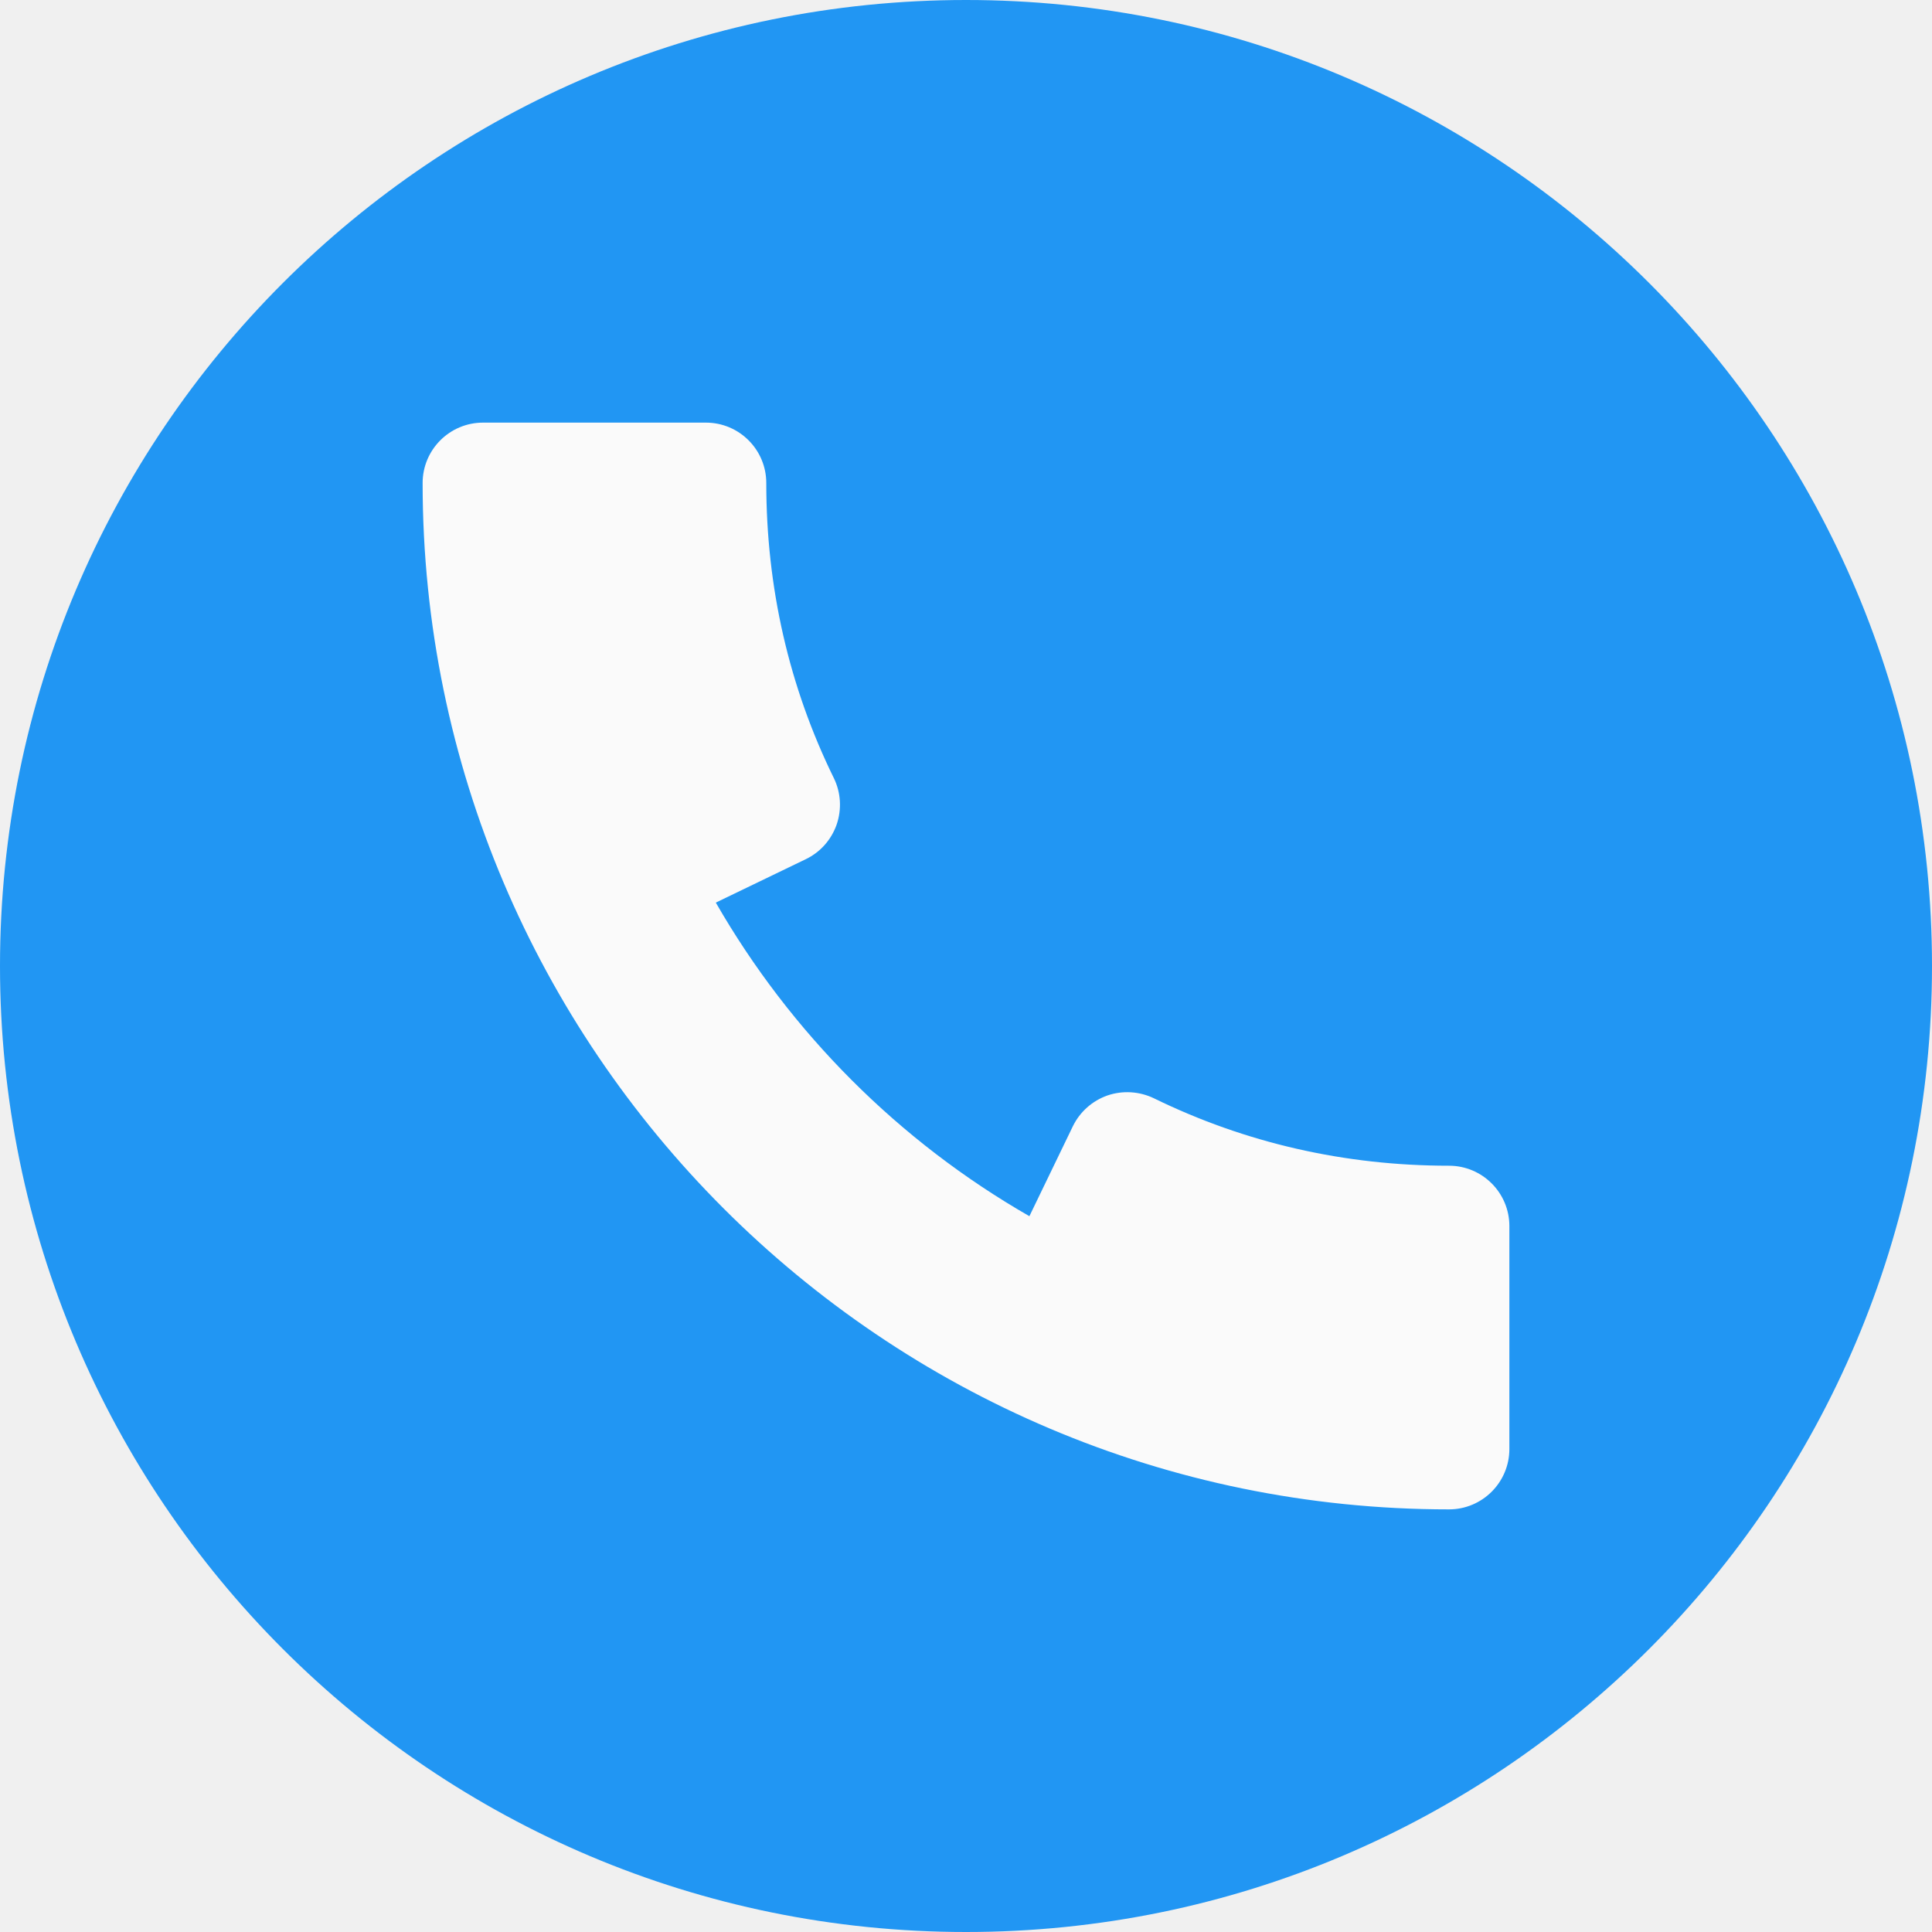
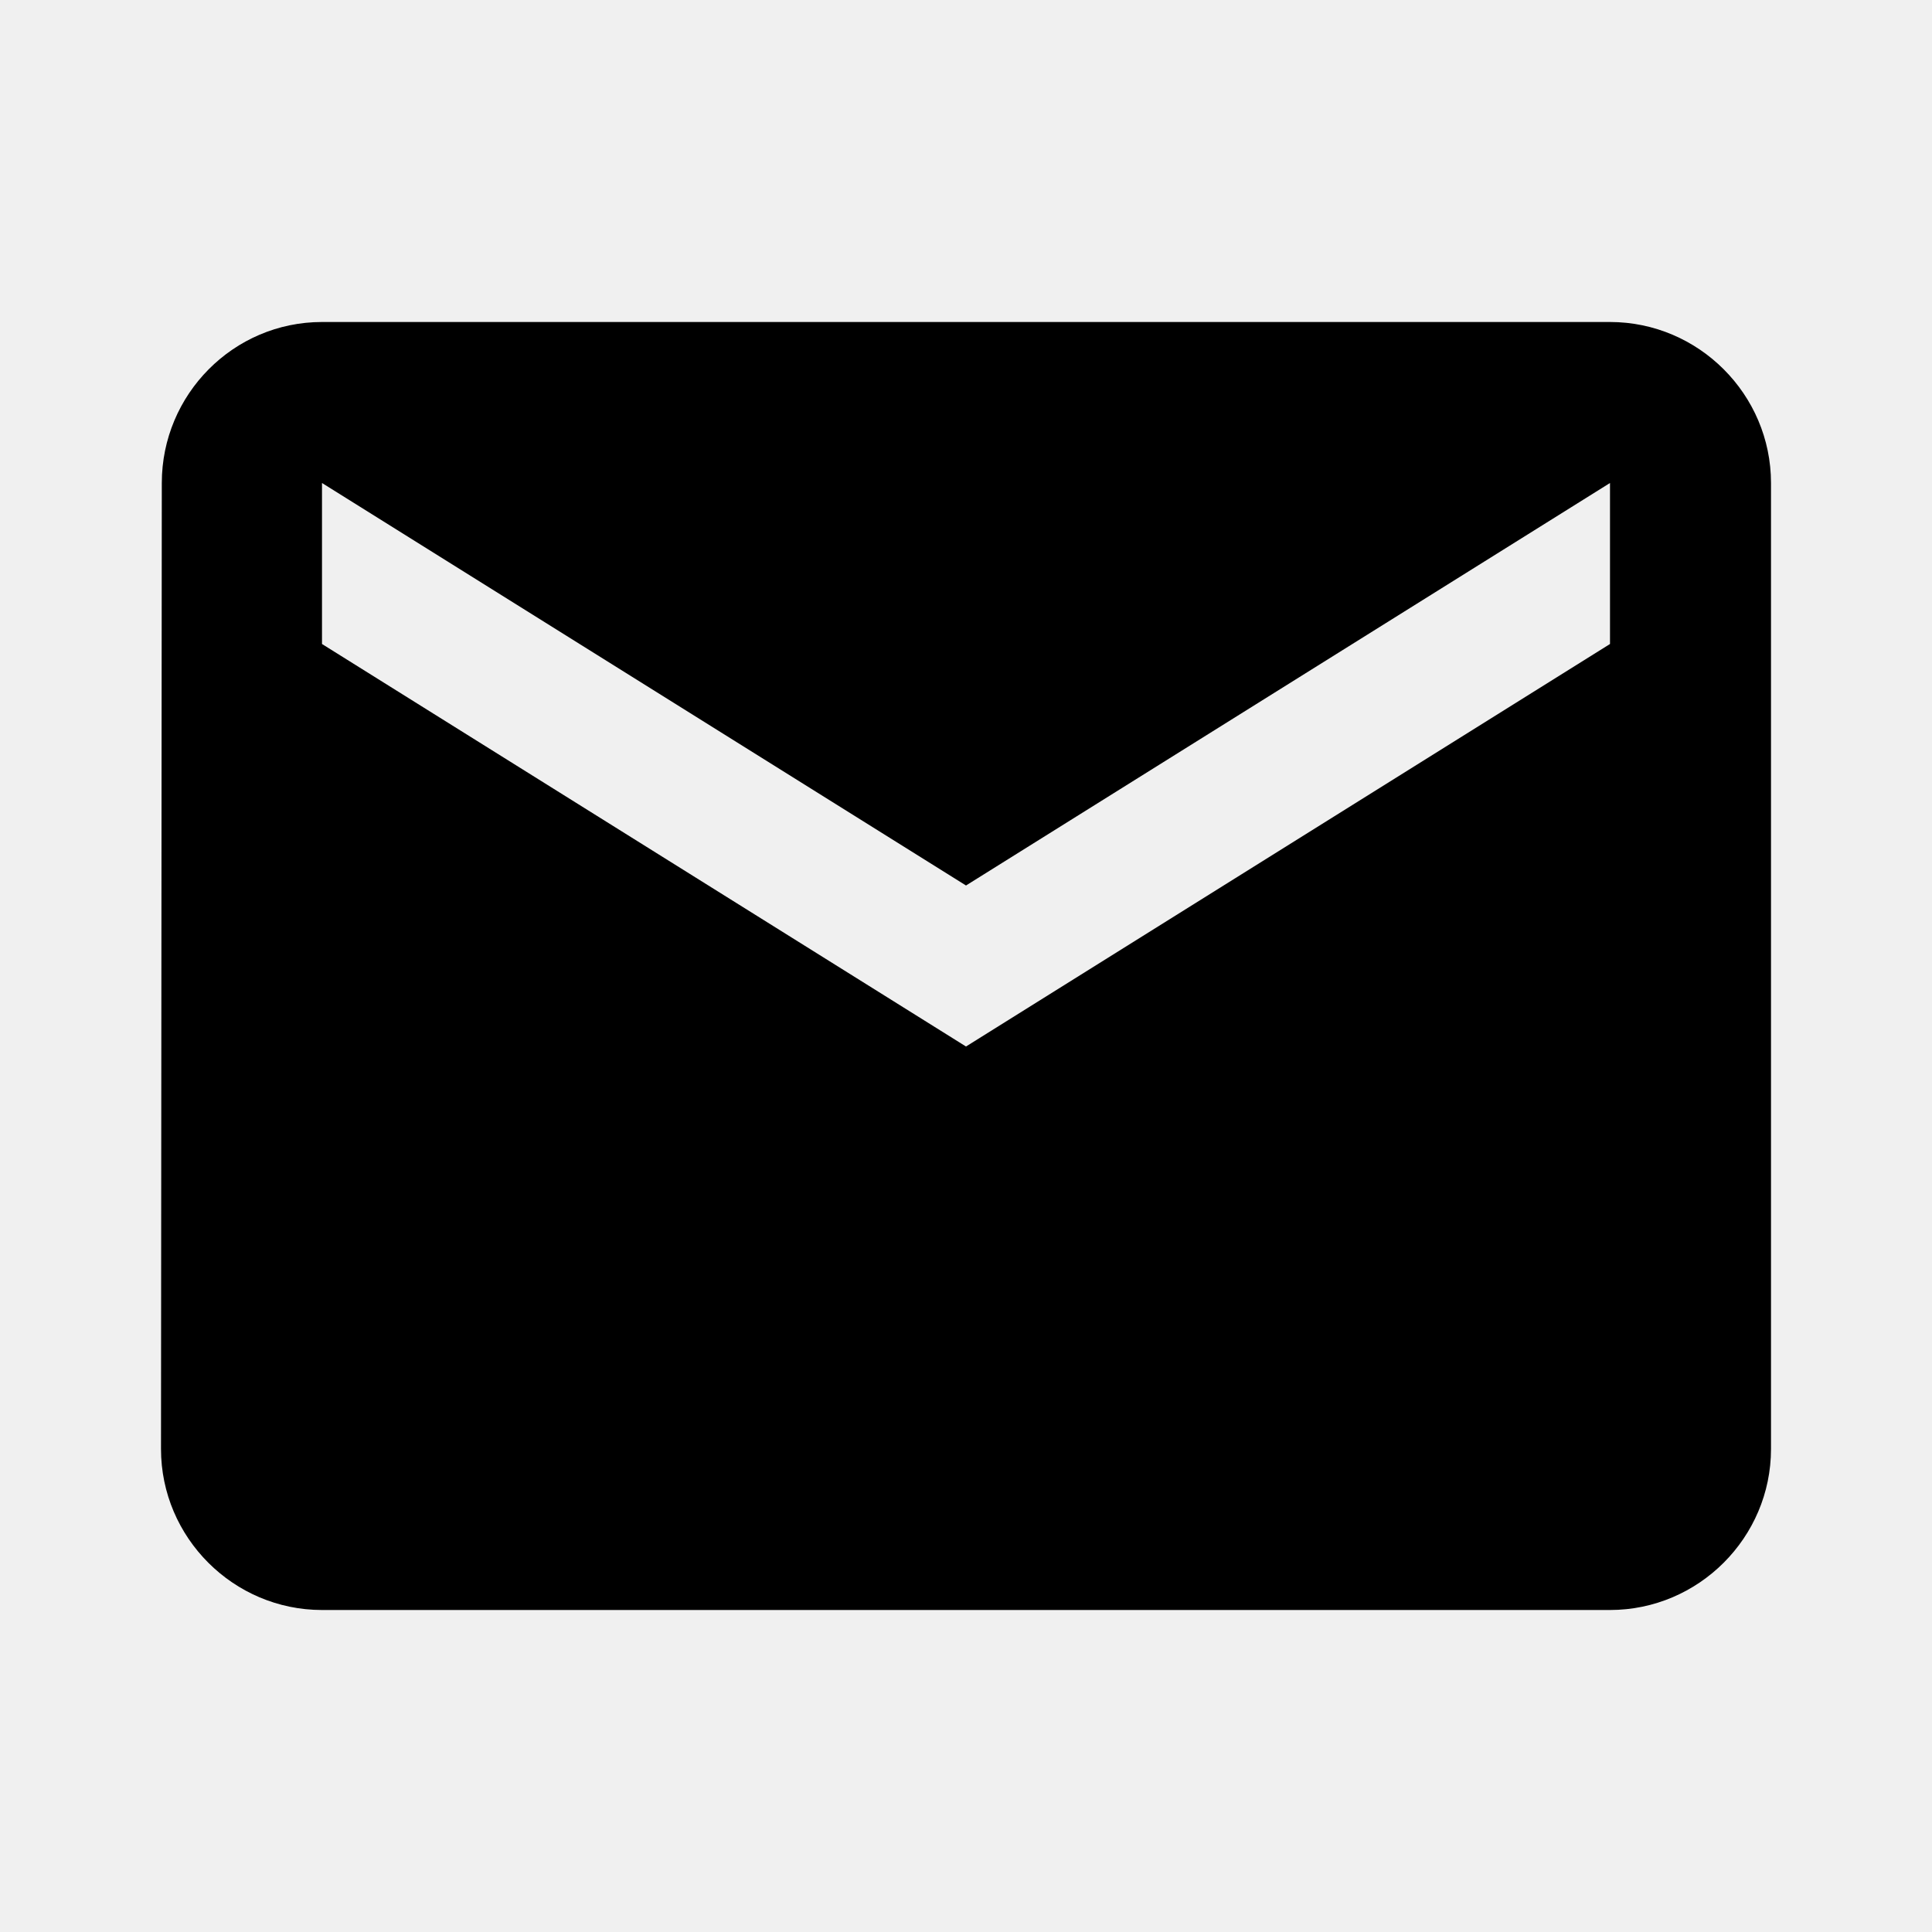
- <svg xmlns="http://www.w3.org/2000/svg" width="48" height="48" viewBox="0 0 48 48" fill="none">
-   <g clip-path="url(#clip0_1616_89)">
-     <path d="M24 48C37.255 48 48 37.255 48 24C48 10.745 37.255 0 24 0C10.745 0 0 10.745 0 24C0 37.255 10.745 48 24 48Z" fill="#2196F3" />
-     <path d="M36 28.962C33.411 28.962 30.942 28.398 28.665 27.285C28.308 27.114 27.894 27.087 27.516 27.216C27.138 27.348 26.829 27.624 26.655 27.981L25.575 30.216C22.335 28.356 19.647 25.665 17.784 22.425L20.022 21.345C20.382 21.171 20.655 20.862 20.787 20.484C20.916 20.106 20.892 19.692 20.718 19.335C19.602 17.061 19.038 14.592 19.038 12C19.038 11.172 18.366 10.5 17.538 10.5H12C11.172 10.5 10.5 11.172 10.5 12C10.5 26.061 21.939 37.5 36 37.5C36.828 37.5 37.5 36.828 37.5 36V30.462C37.5 29.634 36.828 28.962 36 28.962Z" fill="#FAFAFA" />
-   </g>
-   <defs>
-     <clipPath id="clip0_1616_89">
-       <rect width="48" height="48" fill="white" />
-     </clipPath>
-   </defs>
+ <svg xmlns="http://www.w3.org/2000/svg" width="24" height="24" viewBox="0 0 24 24" fill="none">
+   <path d="M20 4H4c-1.1 0-1.99.9-1.99 2L2 18c0 1.1.9 2 2 2h16c1.1 0 2-.9 2-2V6c0-1.1-.9-2-2-2zm0 4l-8 5-8-5V6l8 5 8-5v2z" fill="currentColor" />
</svg>
